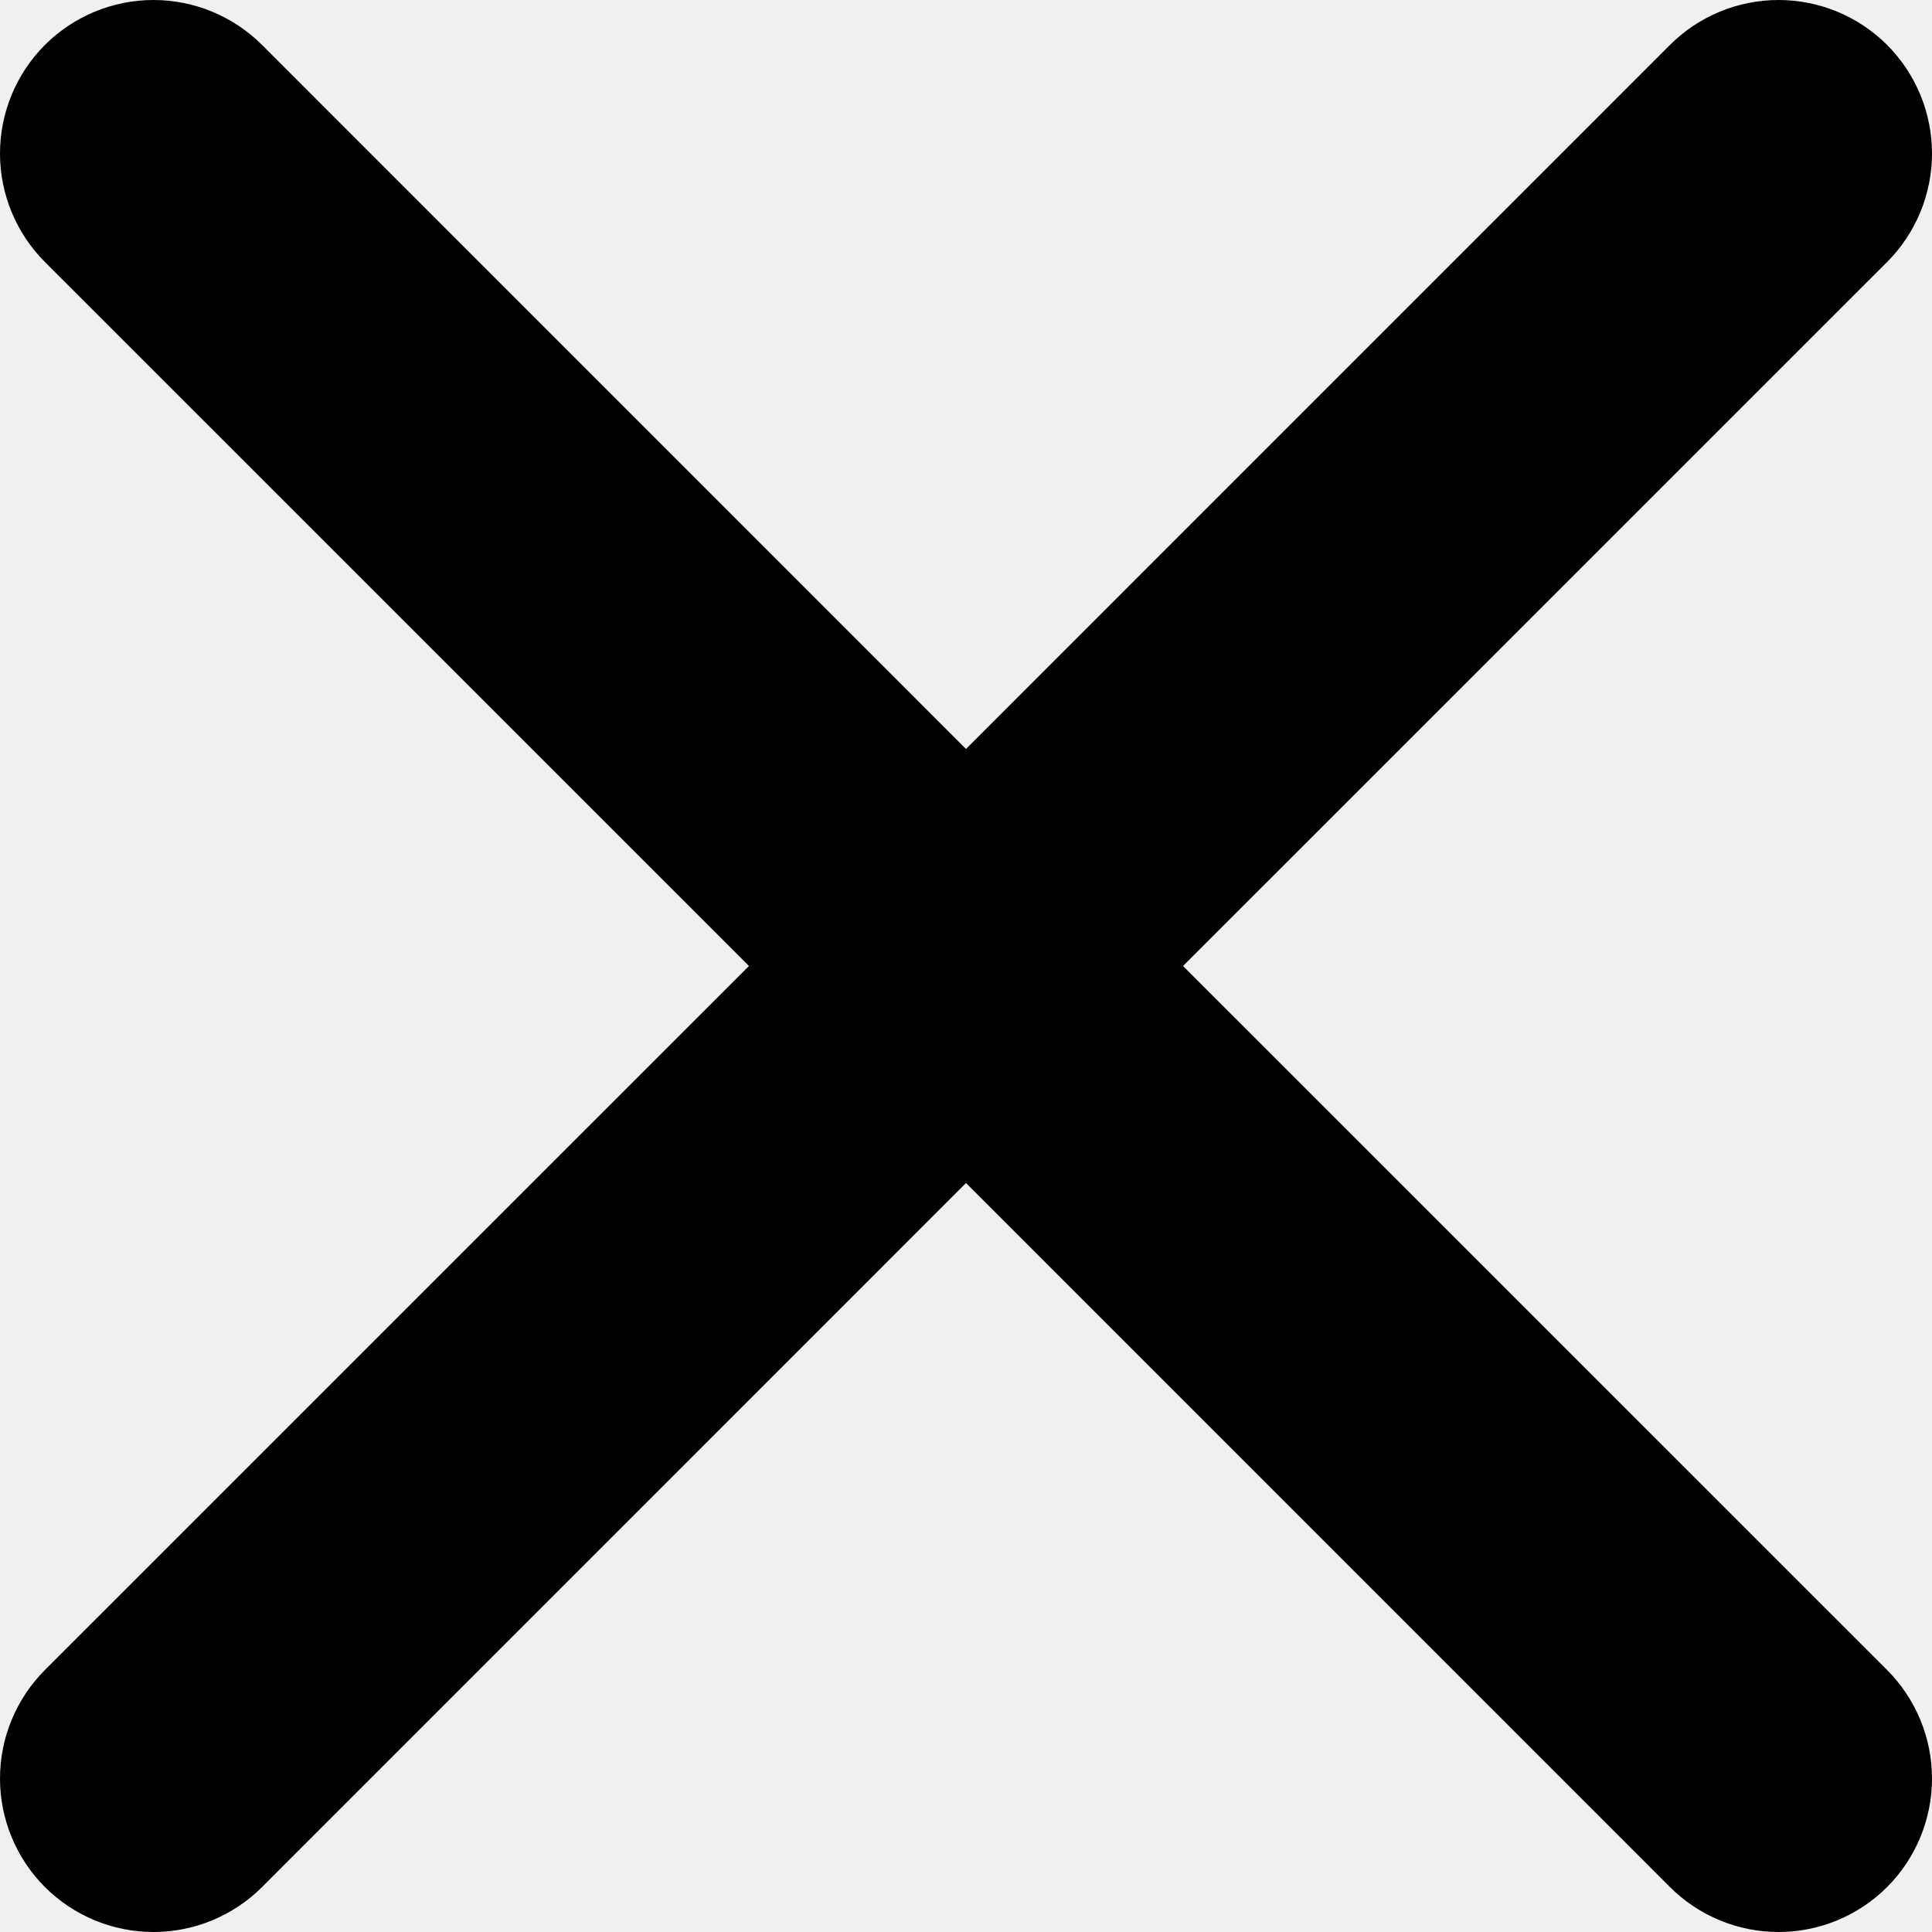
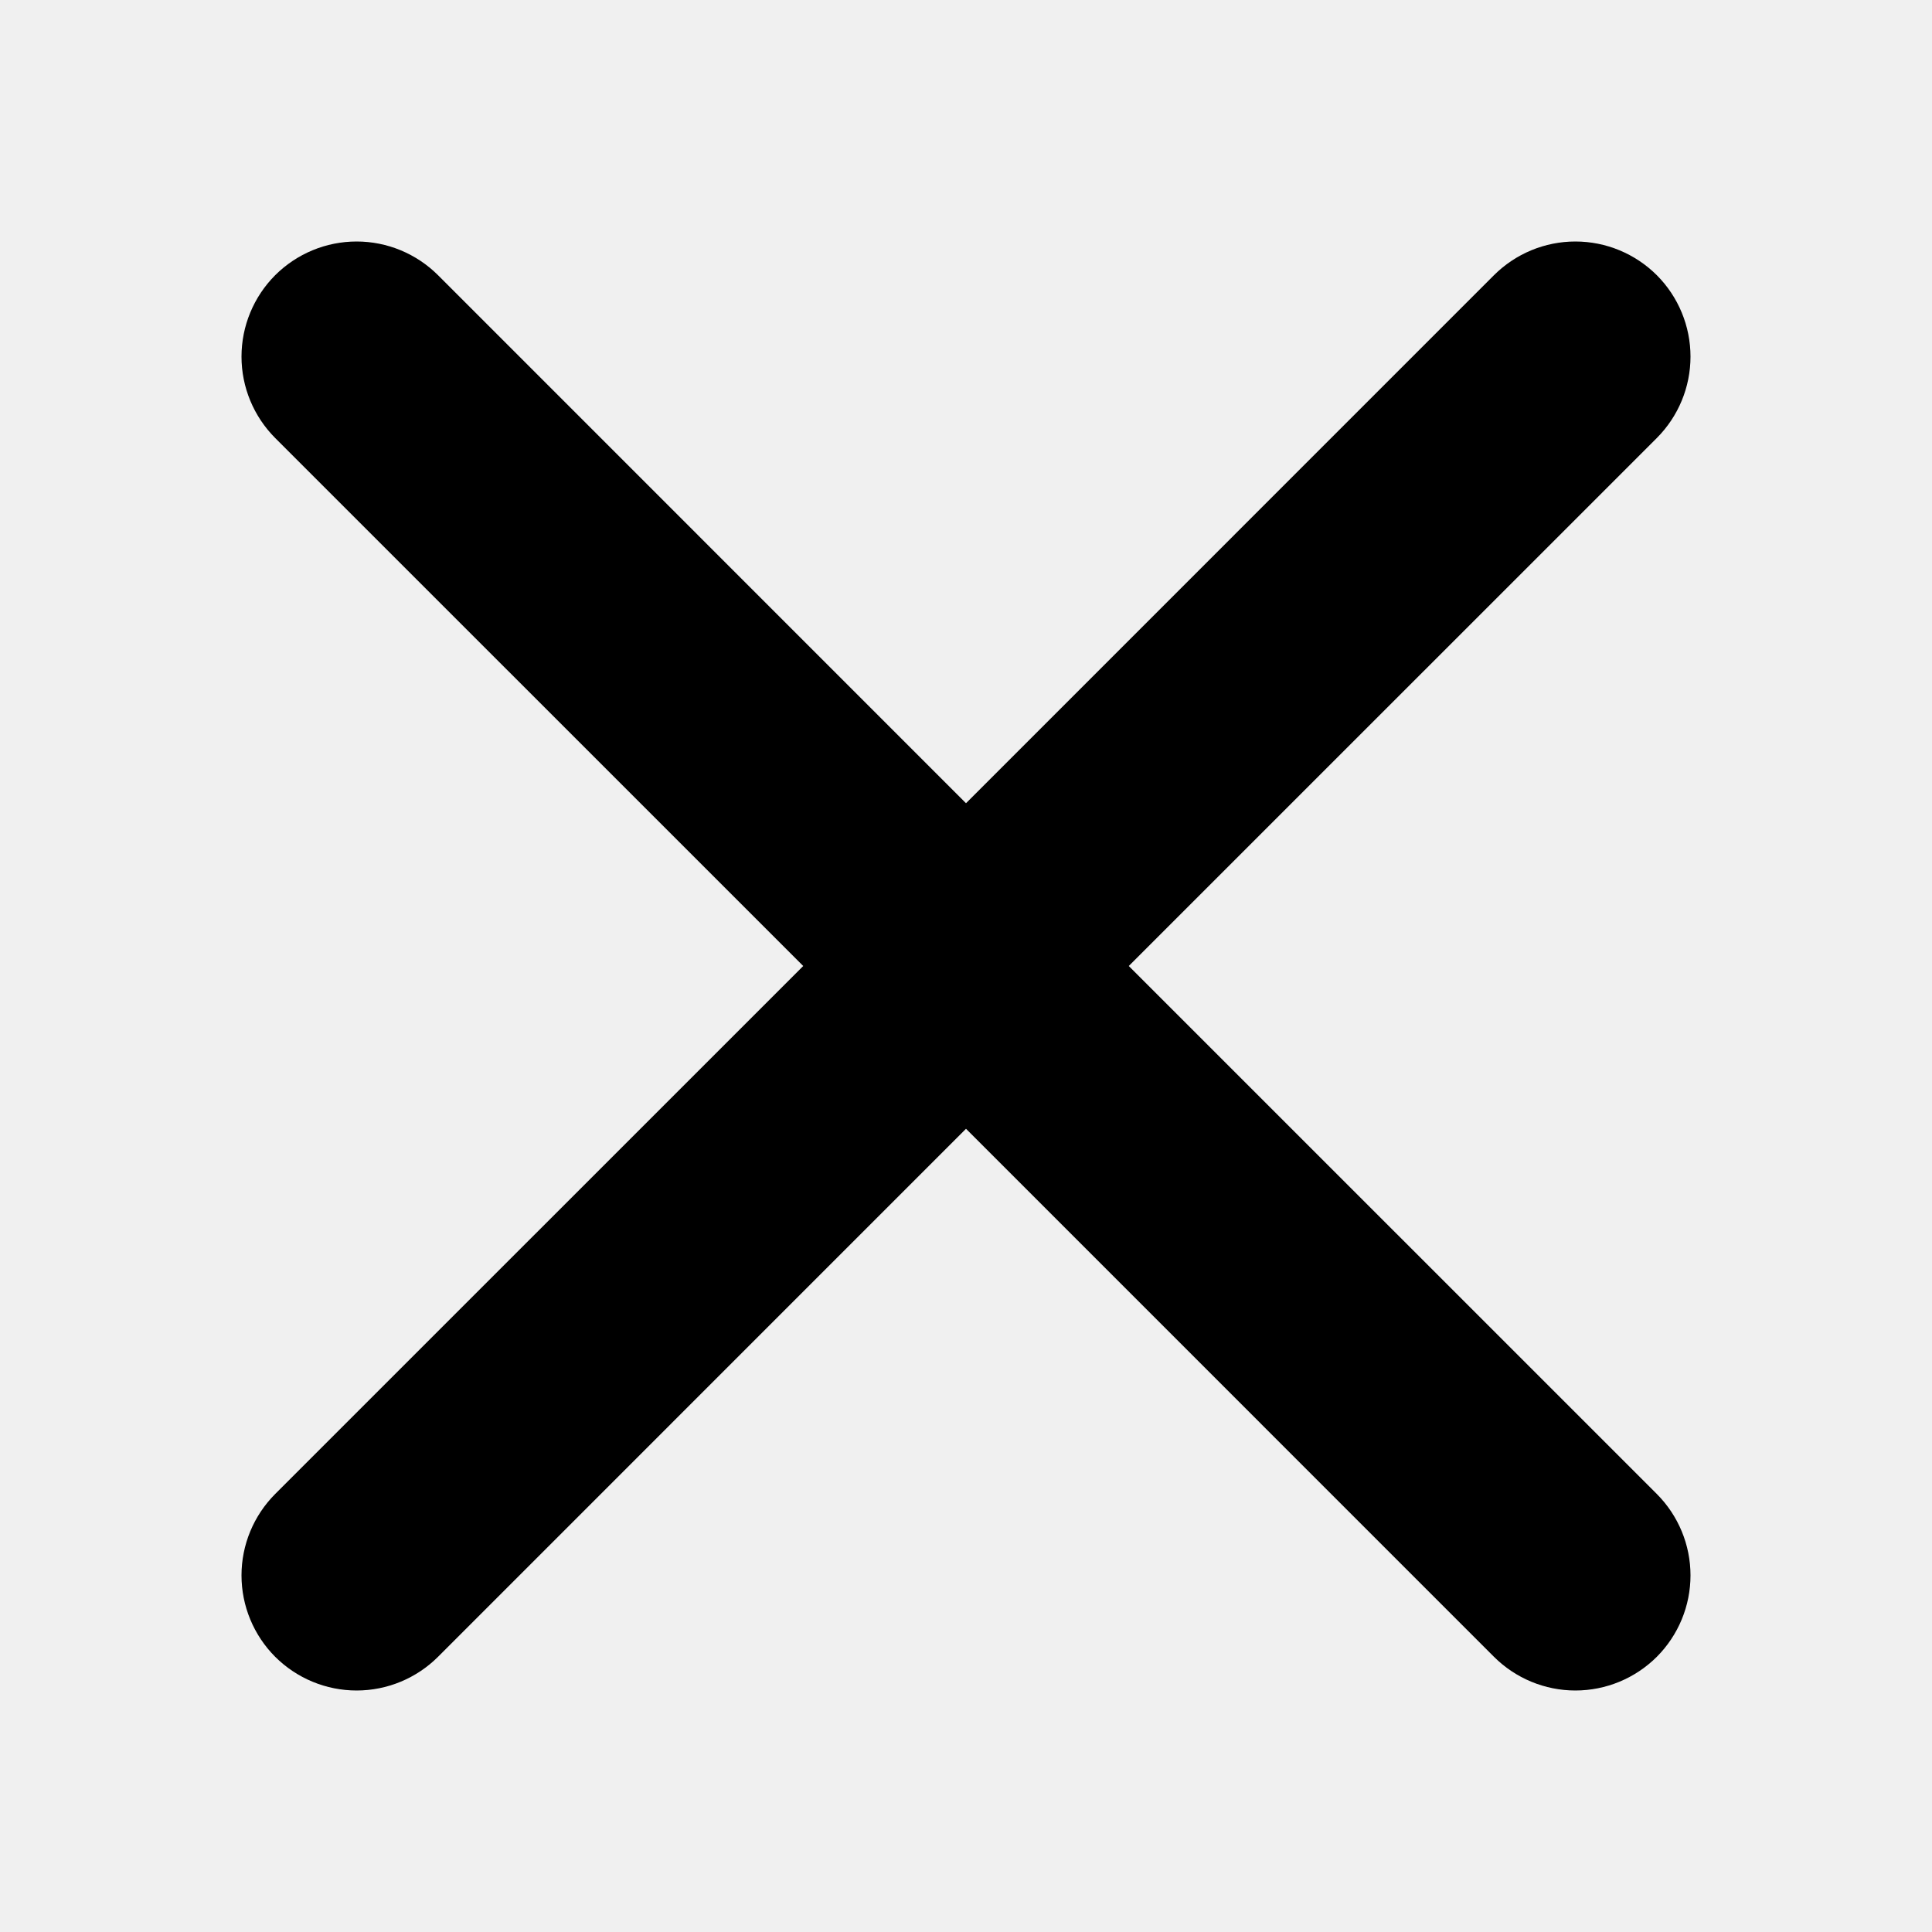
<svg xmlns="http://www.w3.org/2000/svg" viewBox="0 0 32 32" fill="none">
-   <g clip-path="url(#clip0_12_803)">
-     <path d="M31.256 0.744C30.779 0.268 30.132 0 29.458 0C28.784 0 28.137 0.268 27.66 0.744L16 12.405L4.34 0.744C3.863 0.268 3.216 0 2.542 0C1.868 0 1.221 0.268 0.744 0.744C0.268 1.221 0 1.868 0 2.542C0 3.216 0.268 3.863 0.744 4.34L12.405 16L0.744 27.66C0.268 28.137 0 28.784 0 29.458C0 30.132 0.268 30.779 0.744 31.256C1.221 31.732 1.868 32 2.542 32C3.216 32 3.863 31.732 4.34 31.256L16 19.595L27.66 31.256C28.137 31.732 28.784 32 29.458 32C30.132 32 30.779 31.732 31.256 31.256C31.732 30.779 32 30.132 32 29.458C32 28.784 31.732 28.137 31.256 27.66L19.595 16L31.256 4.34C31.732 3.863 32 3.216 32 2.542C32 1.868 31.732 1.221 31.256 0.744Z" fill="currentColor" />
-   </g>
-   <defs>
-     <clipPath id="clip0_12_803">
-       <rect width="32" height="32" fill="white" />
-     </clipPath>
-   </defs>
+   <path d="M27.442 4.558C27.084 4.201 26.599 4 26.093 4C25.588 4 25.103 4.201 24.745 4.558L16 13.304L7.255 4.558C6.897 4.201 6.412 4 5.907 4C5.401 4 4.916 4.201 4.558 4.558C4.201 4.916 4 5.401 4 5.907C4 6.412 4.201 6.897 4.558 7.255L13.304 16L4.558 24.745C4.201 25.103 4 25.588 4 26.093C4 26.599 4.201 27.084 4.558 27.442C4.916 27.799 5.401 28 5.907 28C6.412 28 6.897 27.799 7.255 27.442L16 18.696L24.745 27.442C25.103 27.799 25.588 28 26.093 28C26.599 28 27.084 27.799 27.442 27.442C27.799 27.084 28 26.599 28 26.093C28 25.588 27.799 25.103 27.442 24.745L18.696 16L27.442 7.255C27.799 6.897 28 6.412 28 5.907C28 5.401 27.799 4.916 27.442 4.558Z" fill="currentColor" />
</svg>
